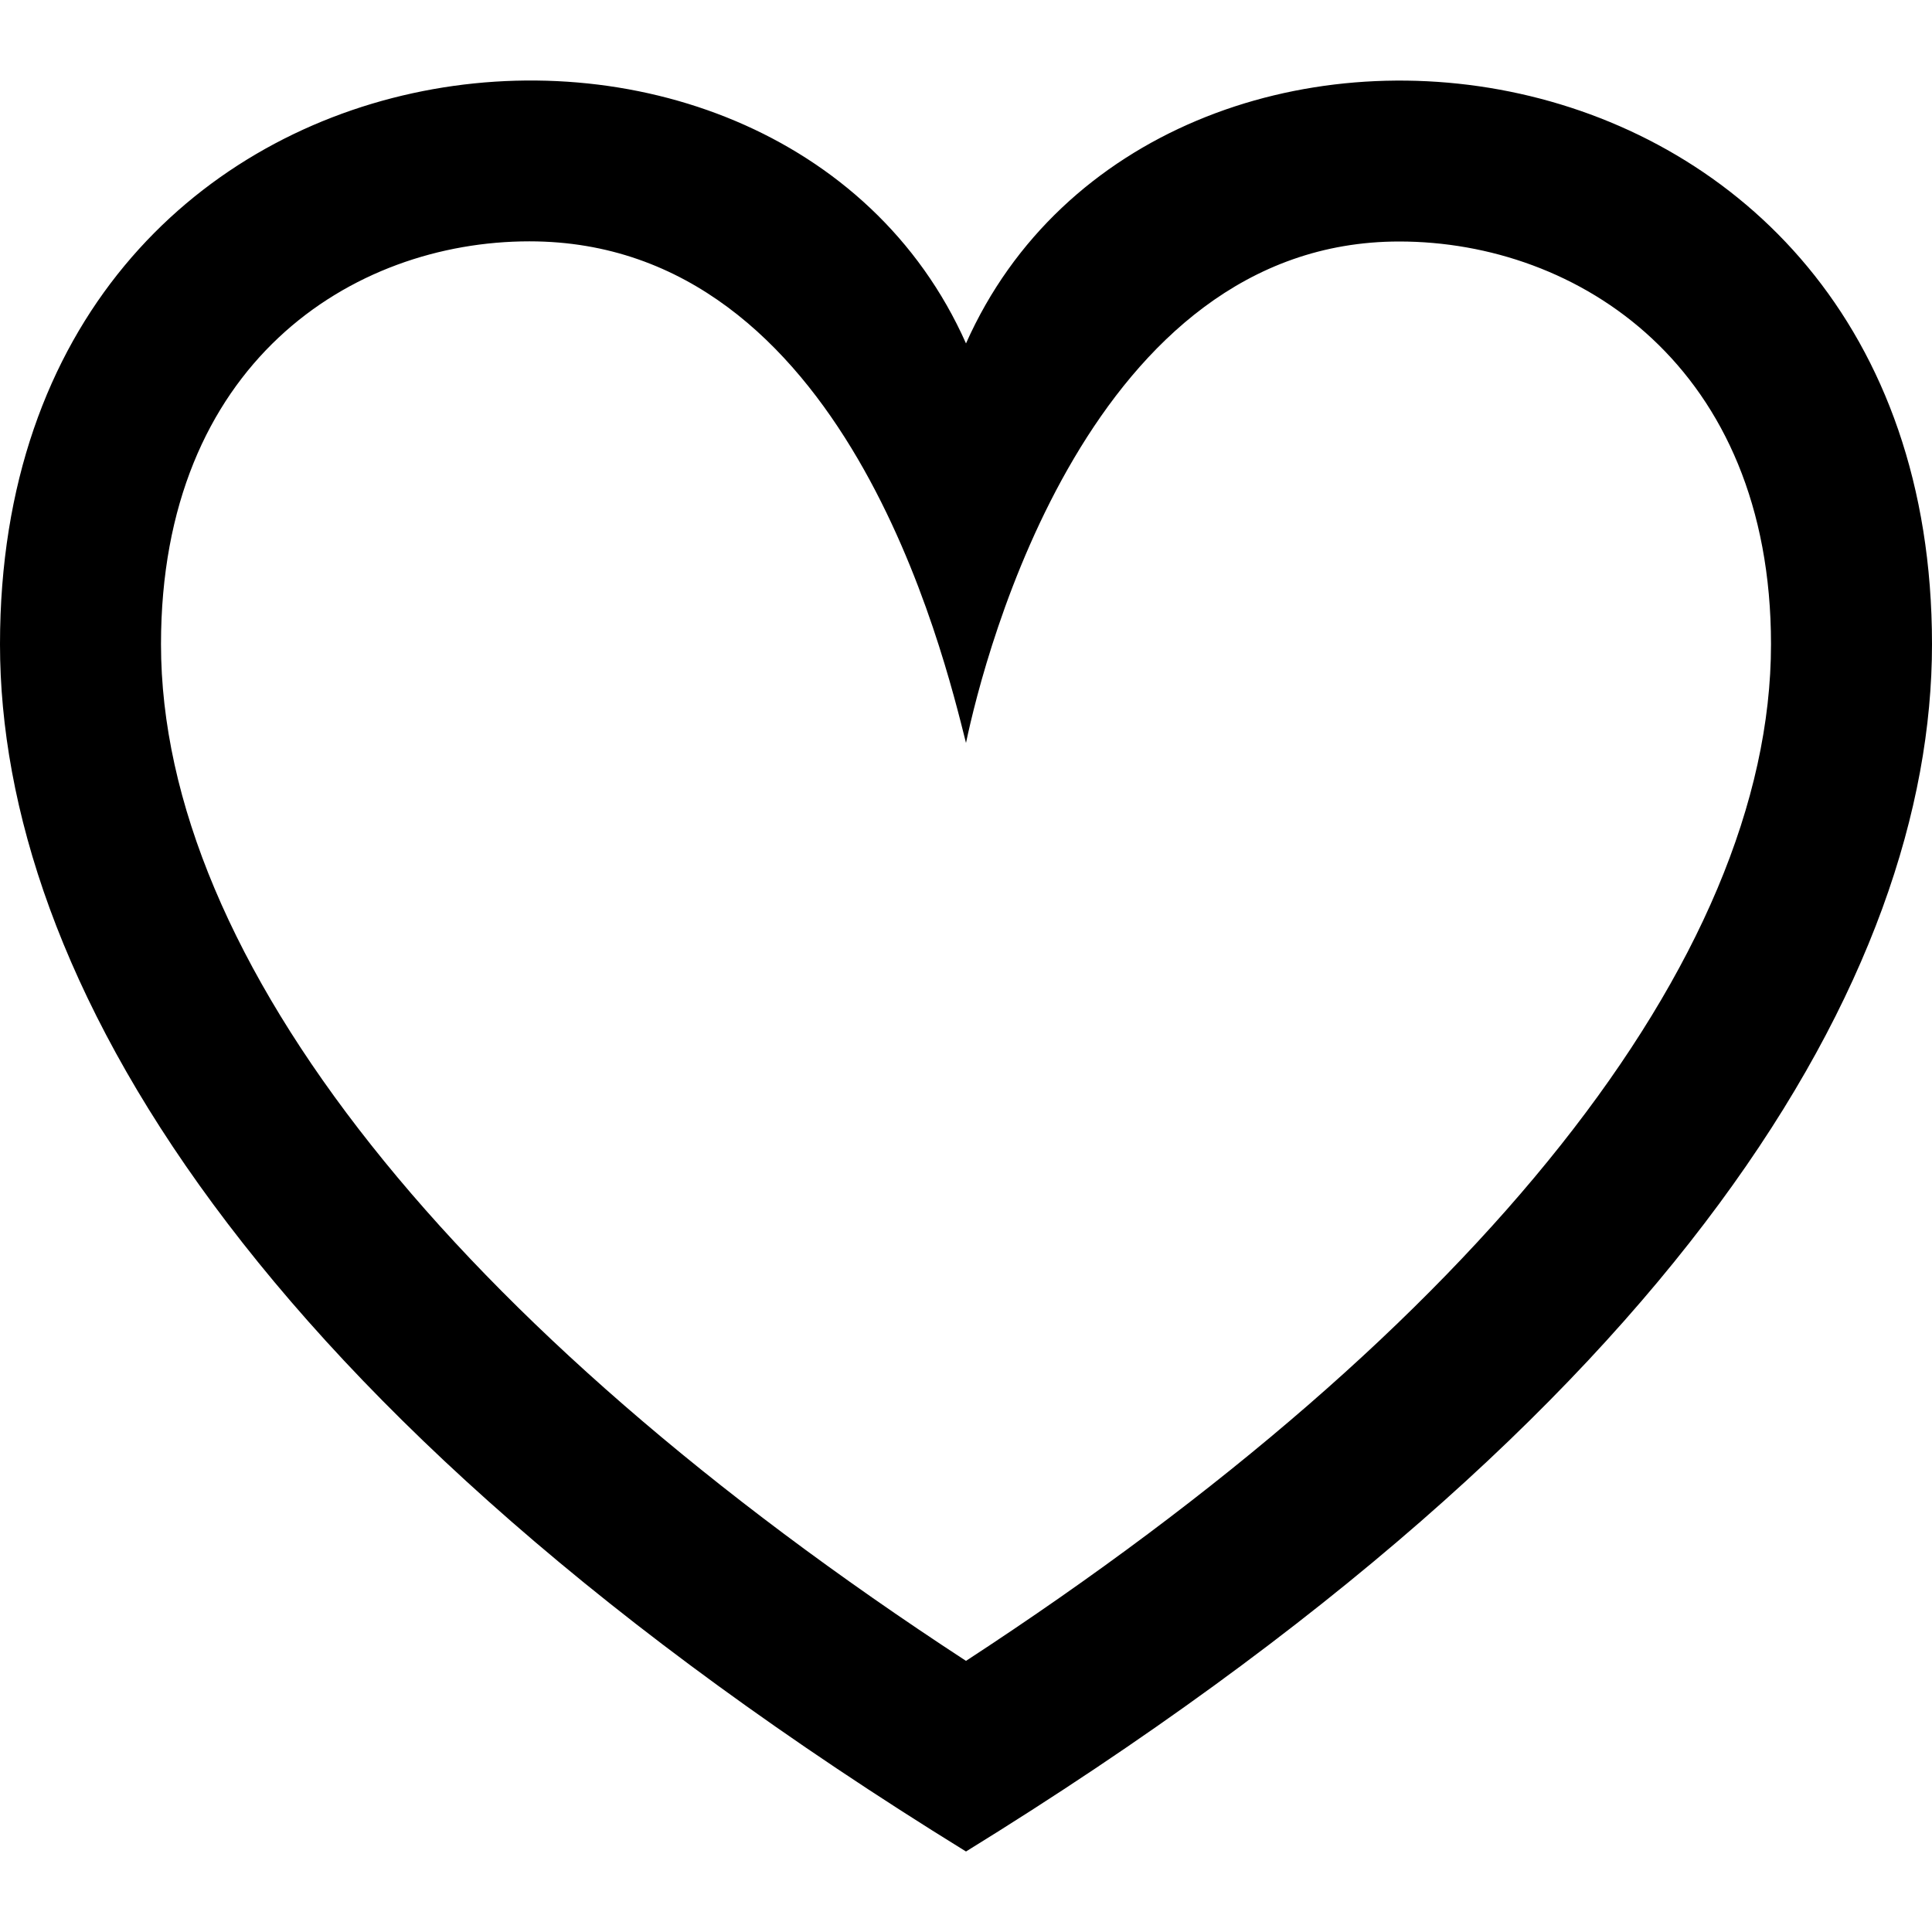
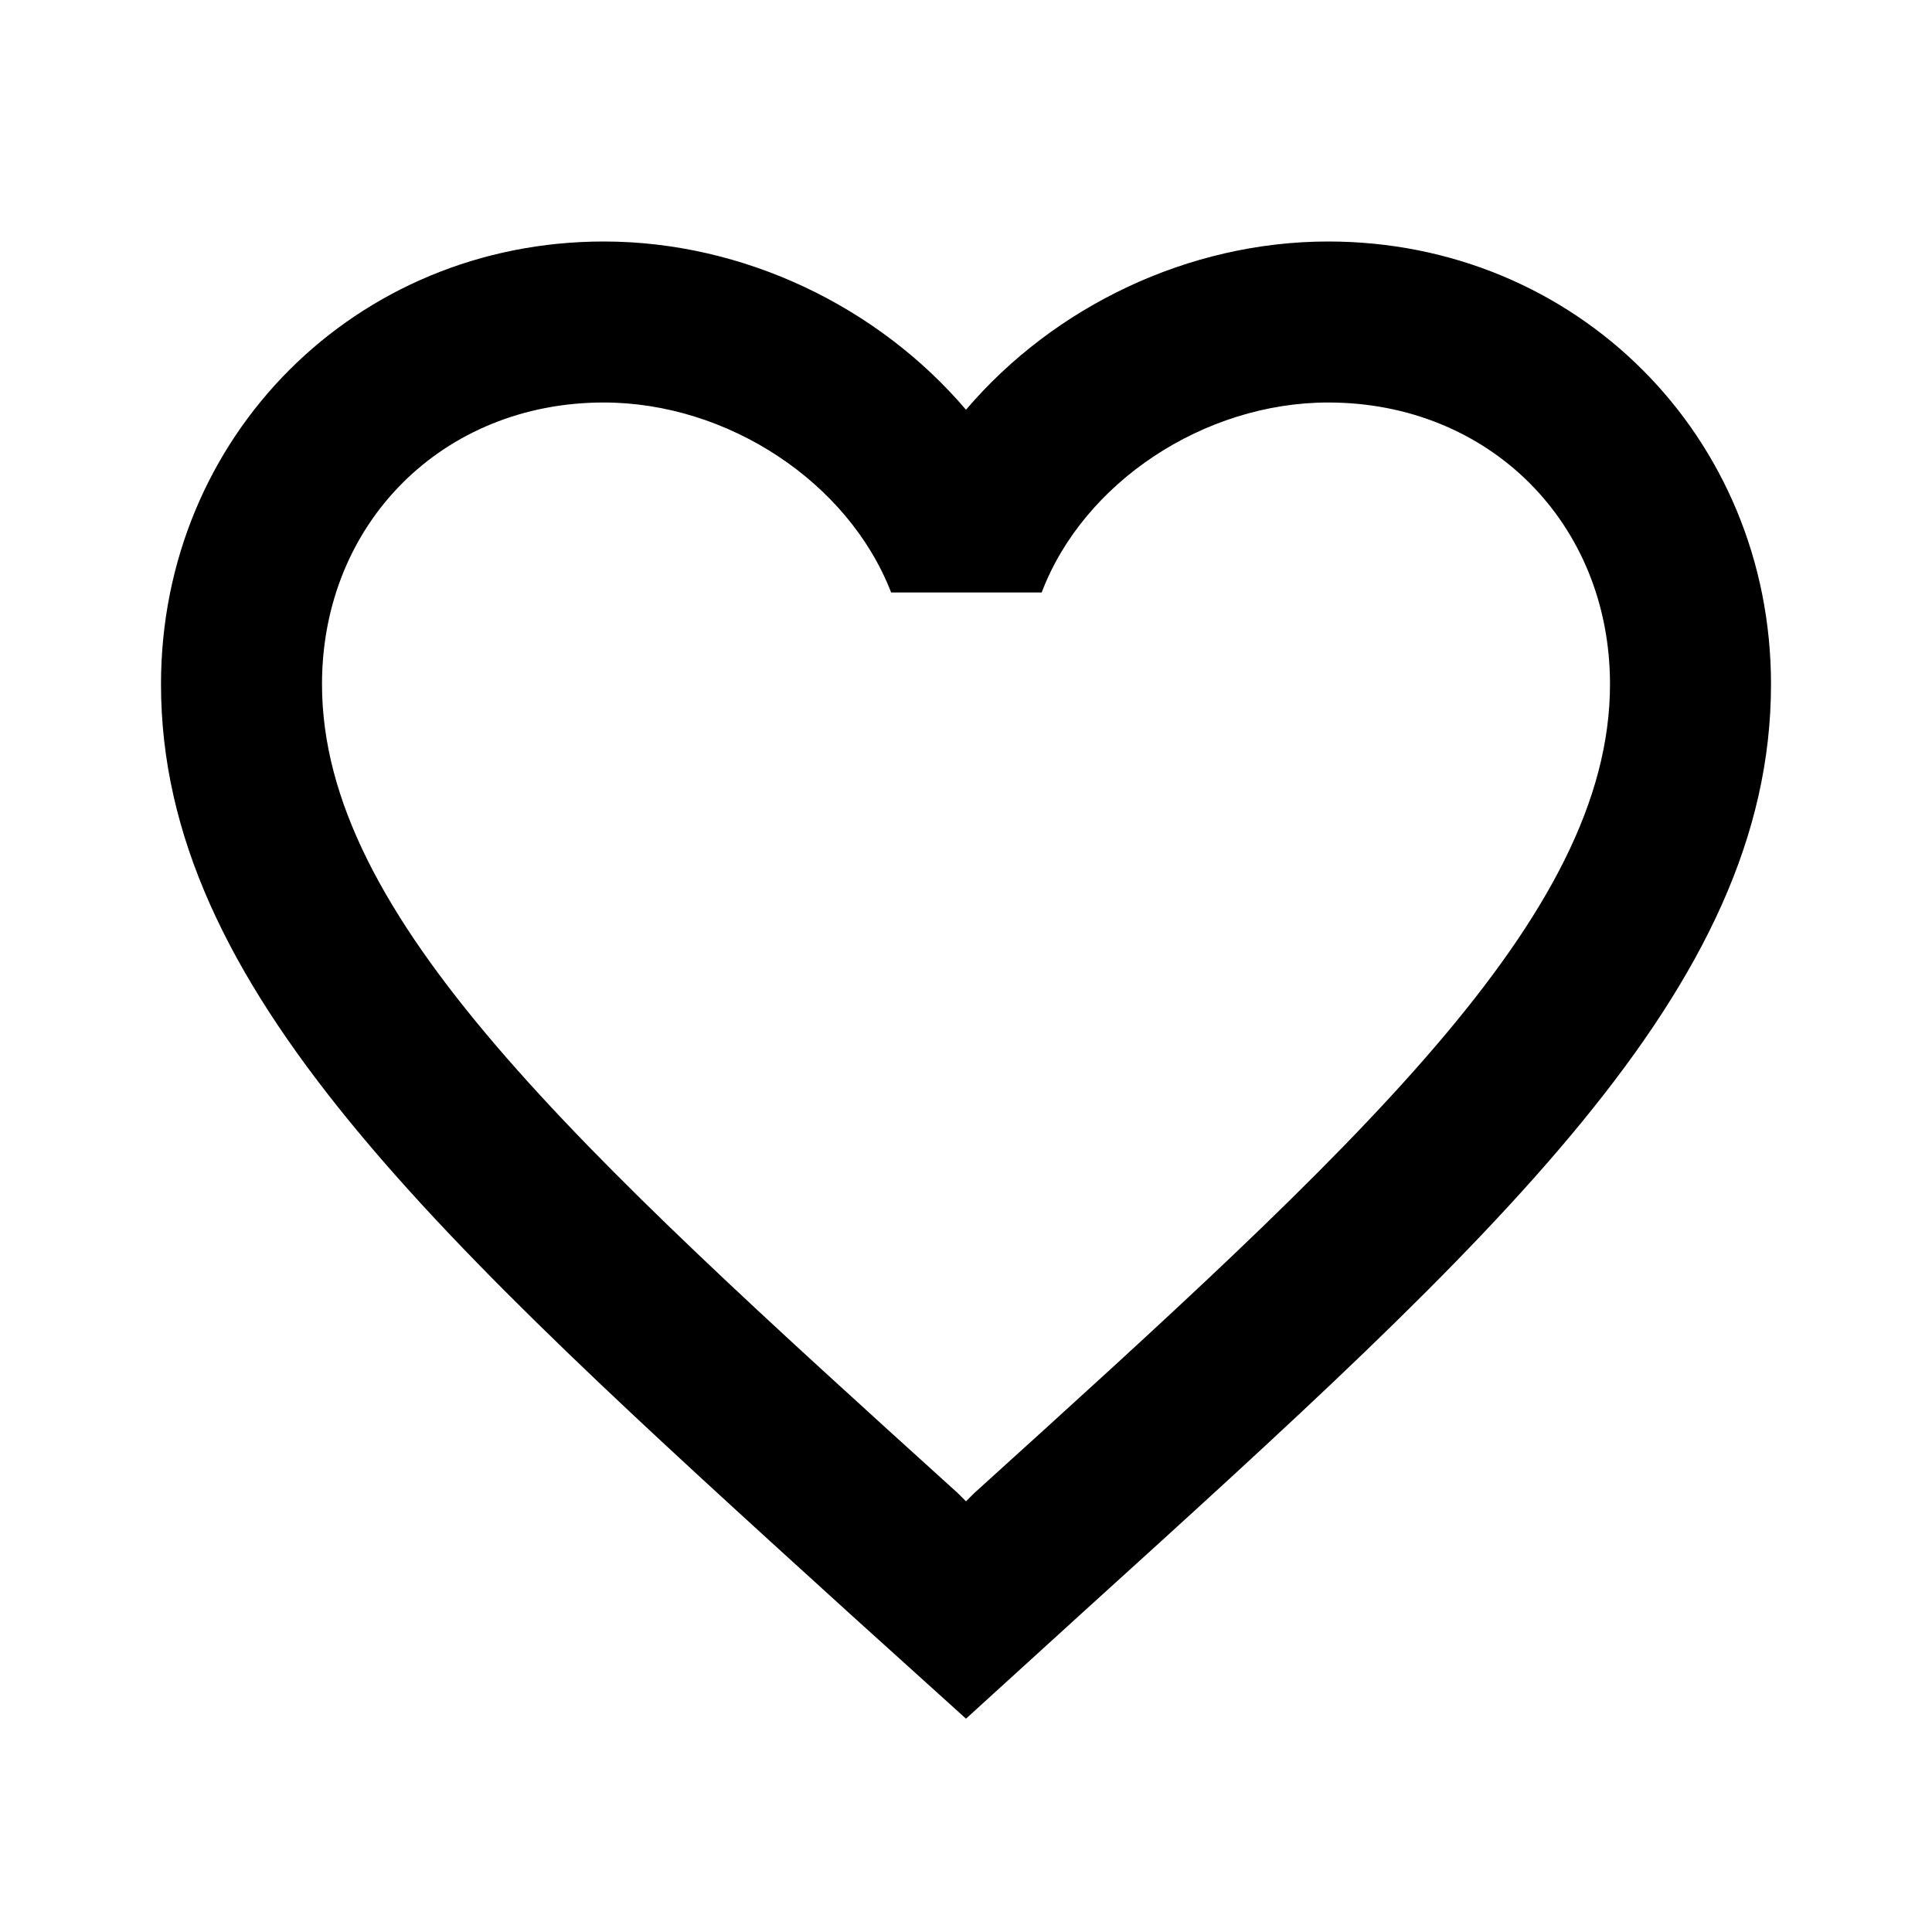
- <svg xmlns="http://www.w3.org/2000/svg" width="24" height="24" viewBox="0 0 24 24">
-   <path d="M12 9.229c.234-1.12 1.547-6.229 5.382-6.229 2.22 0 4.618 1.551 4.618 5.003 0 3.907-3.627 8.47-10 12.629-6.373-4.159-10-8.722-10-12.629 0-3.484 2.369-5.005 4.577-5.005 3.923 0 5.145 5.126 5.423 6.231zm-12-1.226c0 4.068 3.06 9.481 12 14.997 8.94-5.516 12-10.929 12-14.997 0-7.962-9.648-9.028-12-3.737-2.338-5.262-12-4.27-12 3.737z" />
+ <svg xmlns="http://www.w3.org/2000/svg" height="24" viewBox="0 0 24 24" width="24">
+   <path d="M0 0h24v24H0V0z" fill="none" />
+   <path d="M16.5 3c-1.74 0-3.41.81-4.5 2.09C10.91 3.81 9.24 3 7.5 3 4.42 3 2 5.42 2 8.5c0 3.78 3.4 6.86 8.55 11.54L12 21.35l1.45-1.32C18.6 15.36 22 12.28 22 8.5 22 5.42 19.58 3 16.5 3zm-4.4 15.55l-.1.1-.1-.1C7.14 14.24 4 11.39 4 8.5 4 6.5 5.5 5 7.5 5c1.54 0 3.04.99 3.57 2.36h1.87C13.46 5.99 14.96 5 16.5 5c2 0 3.5 1.5 3.5 3.5 0 2.89-3.14 5.74-7.9 10.05z" />
</svg>
